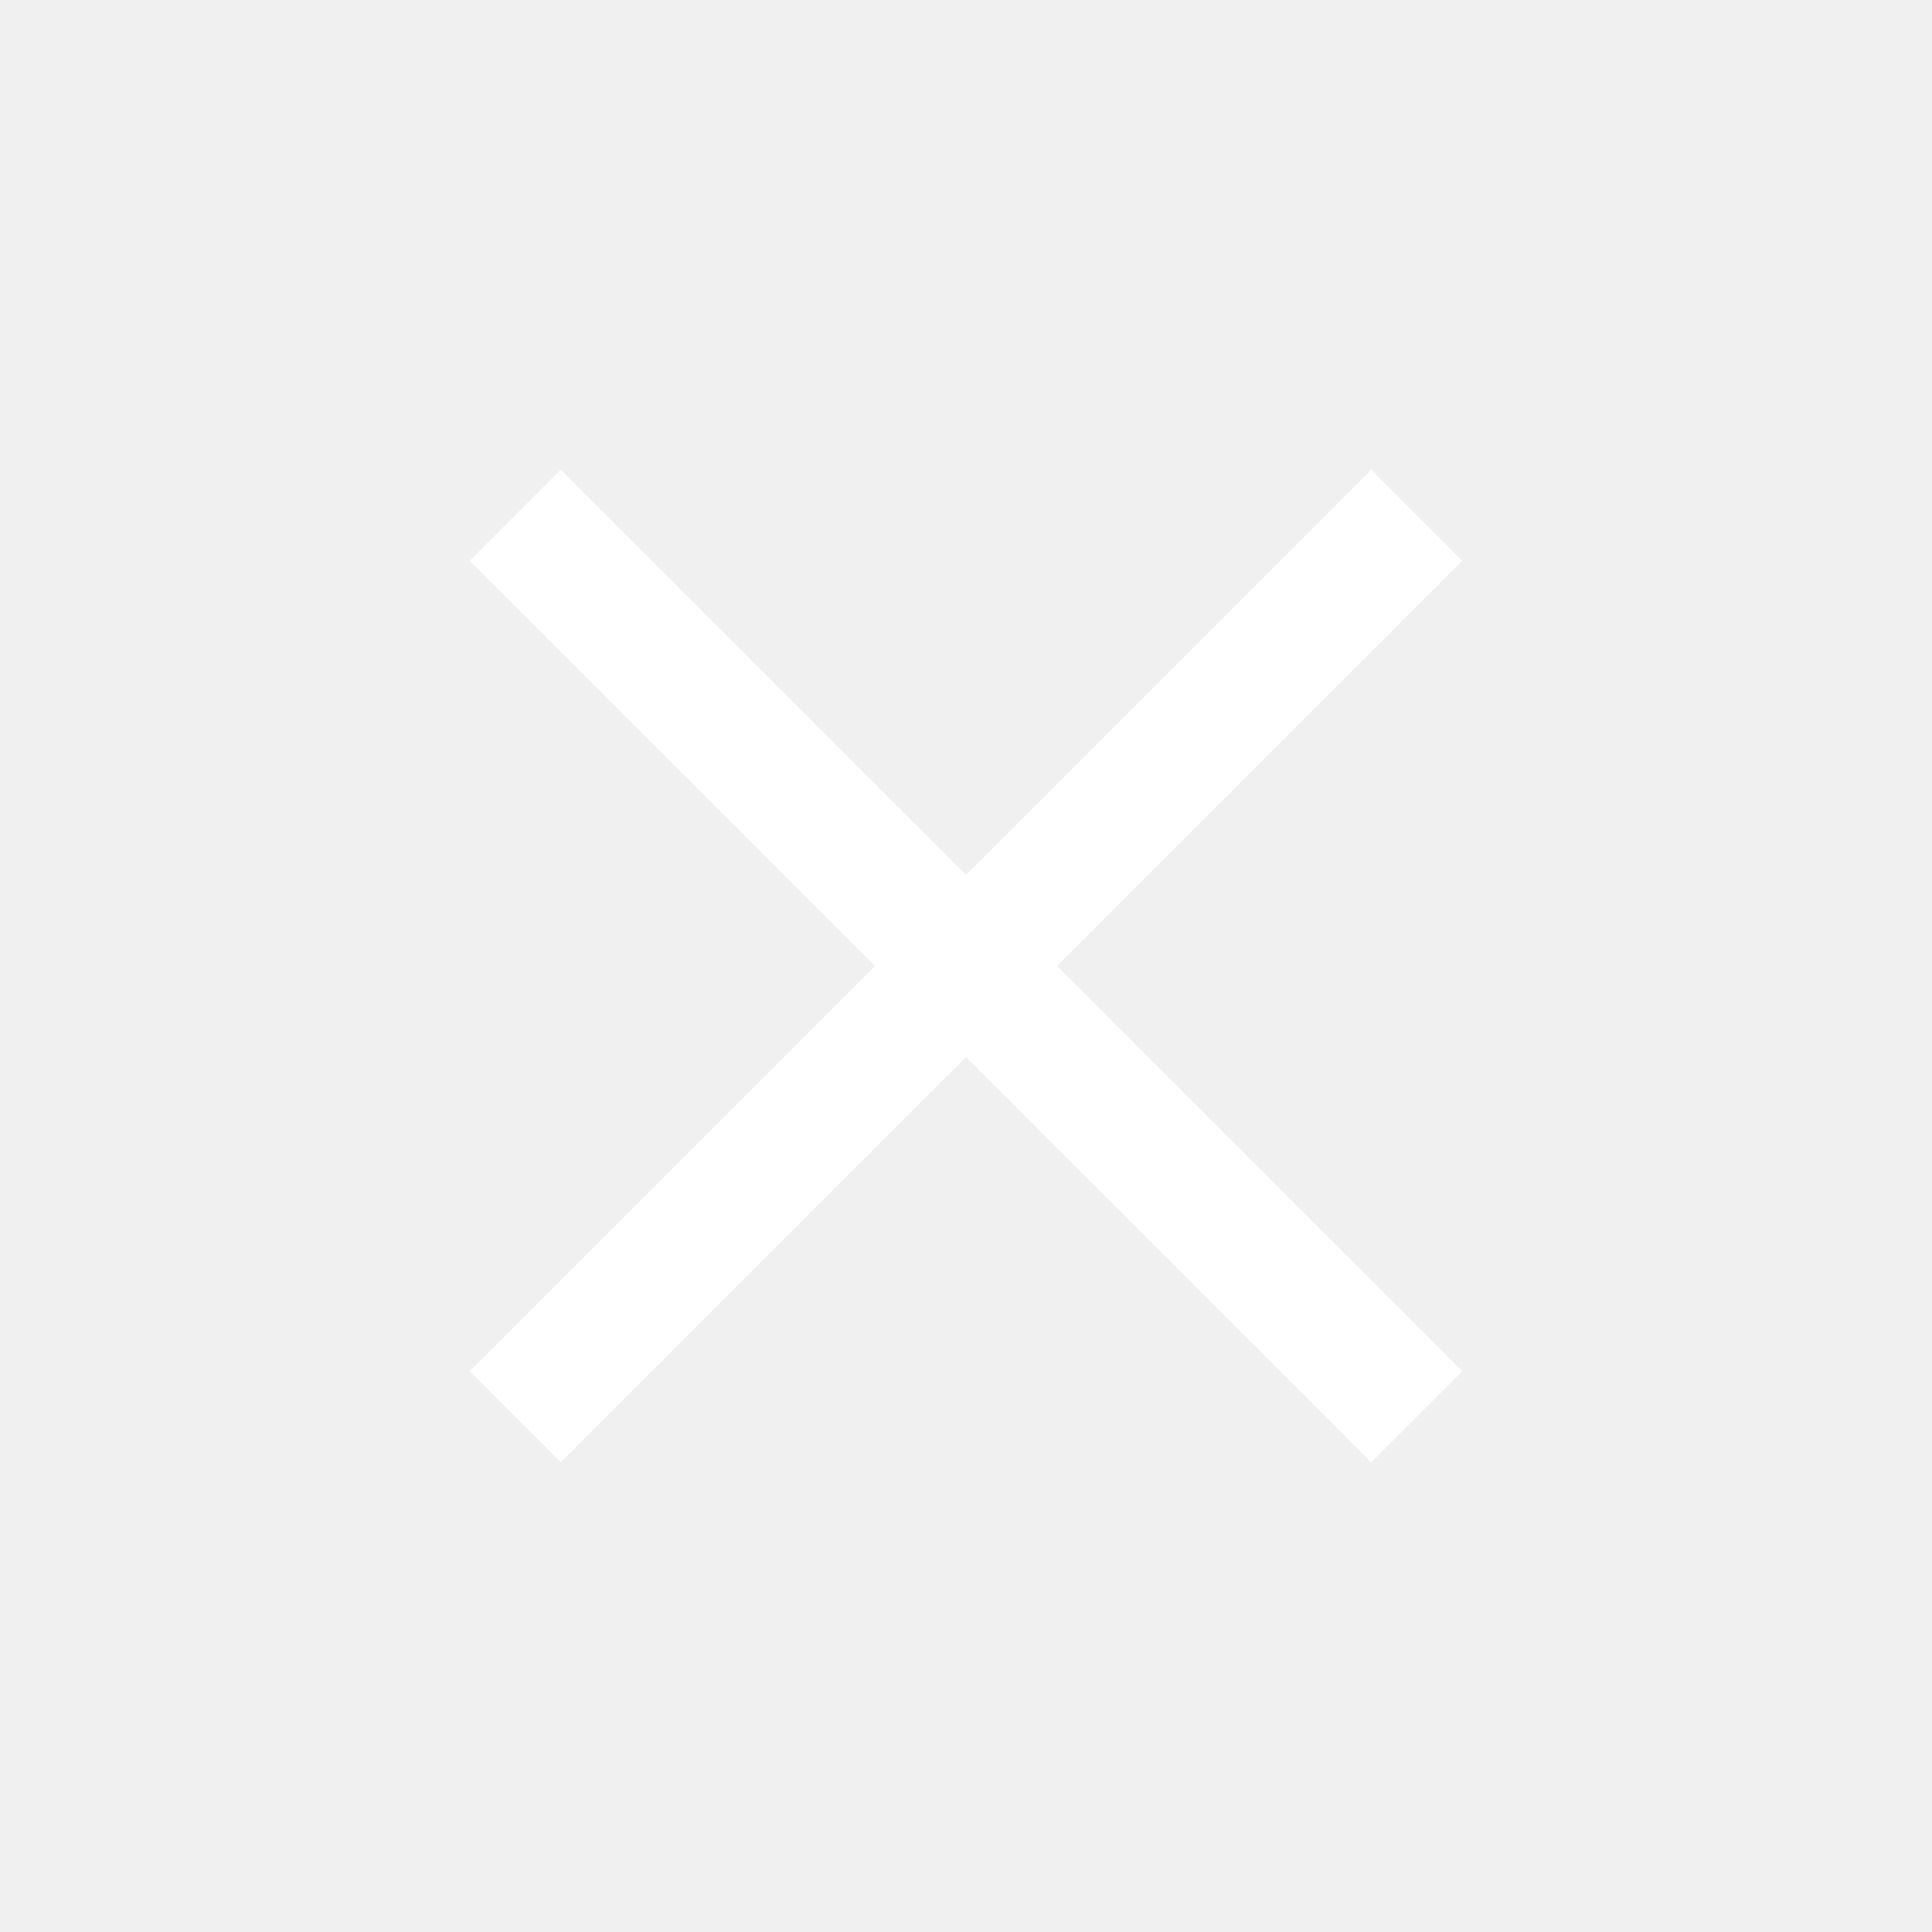
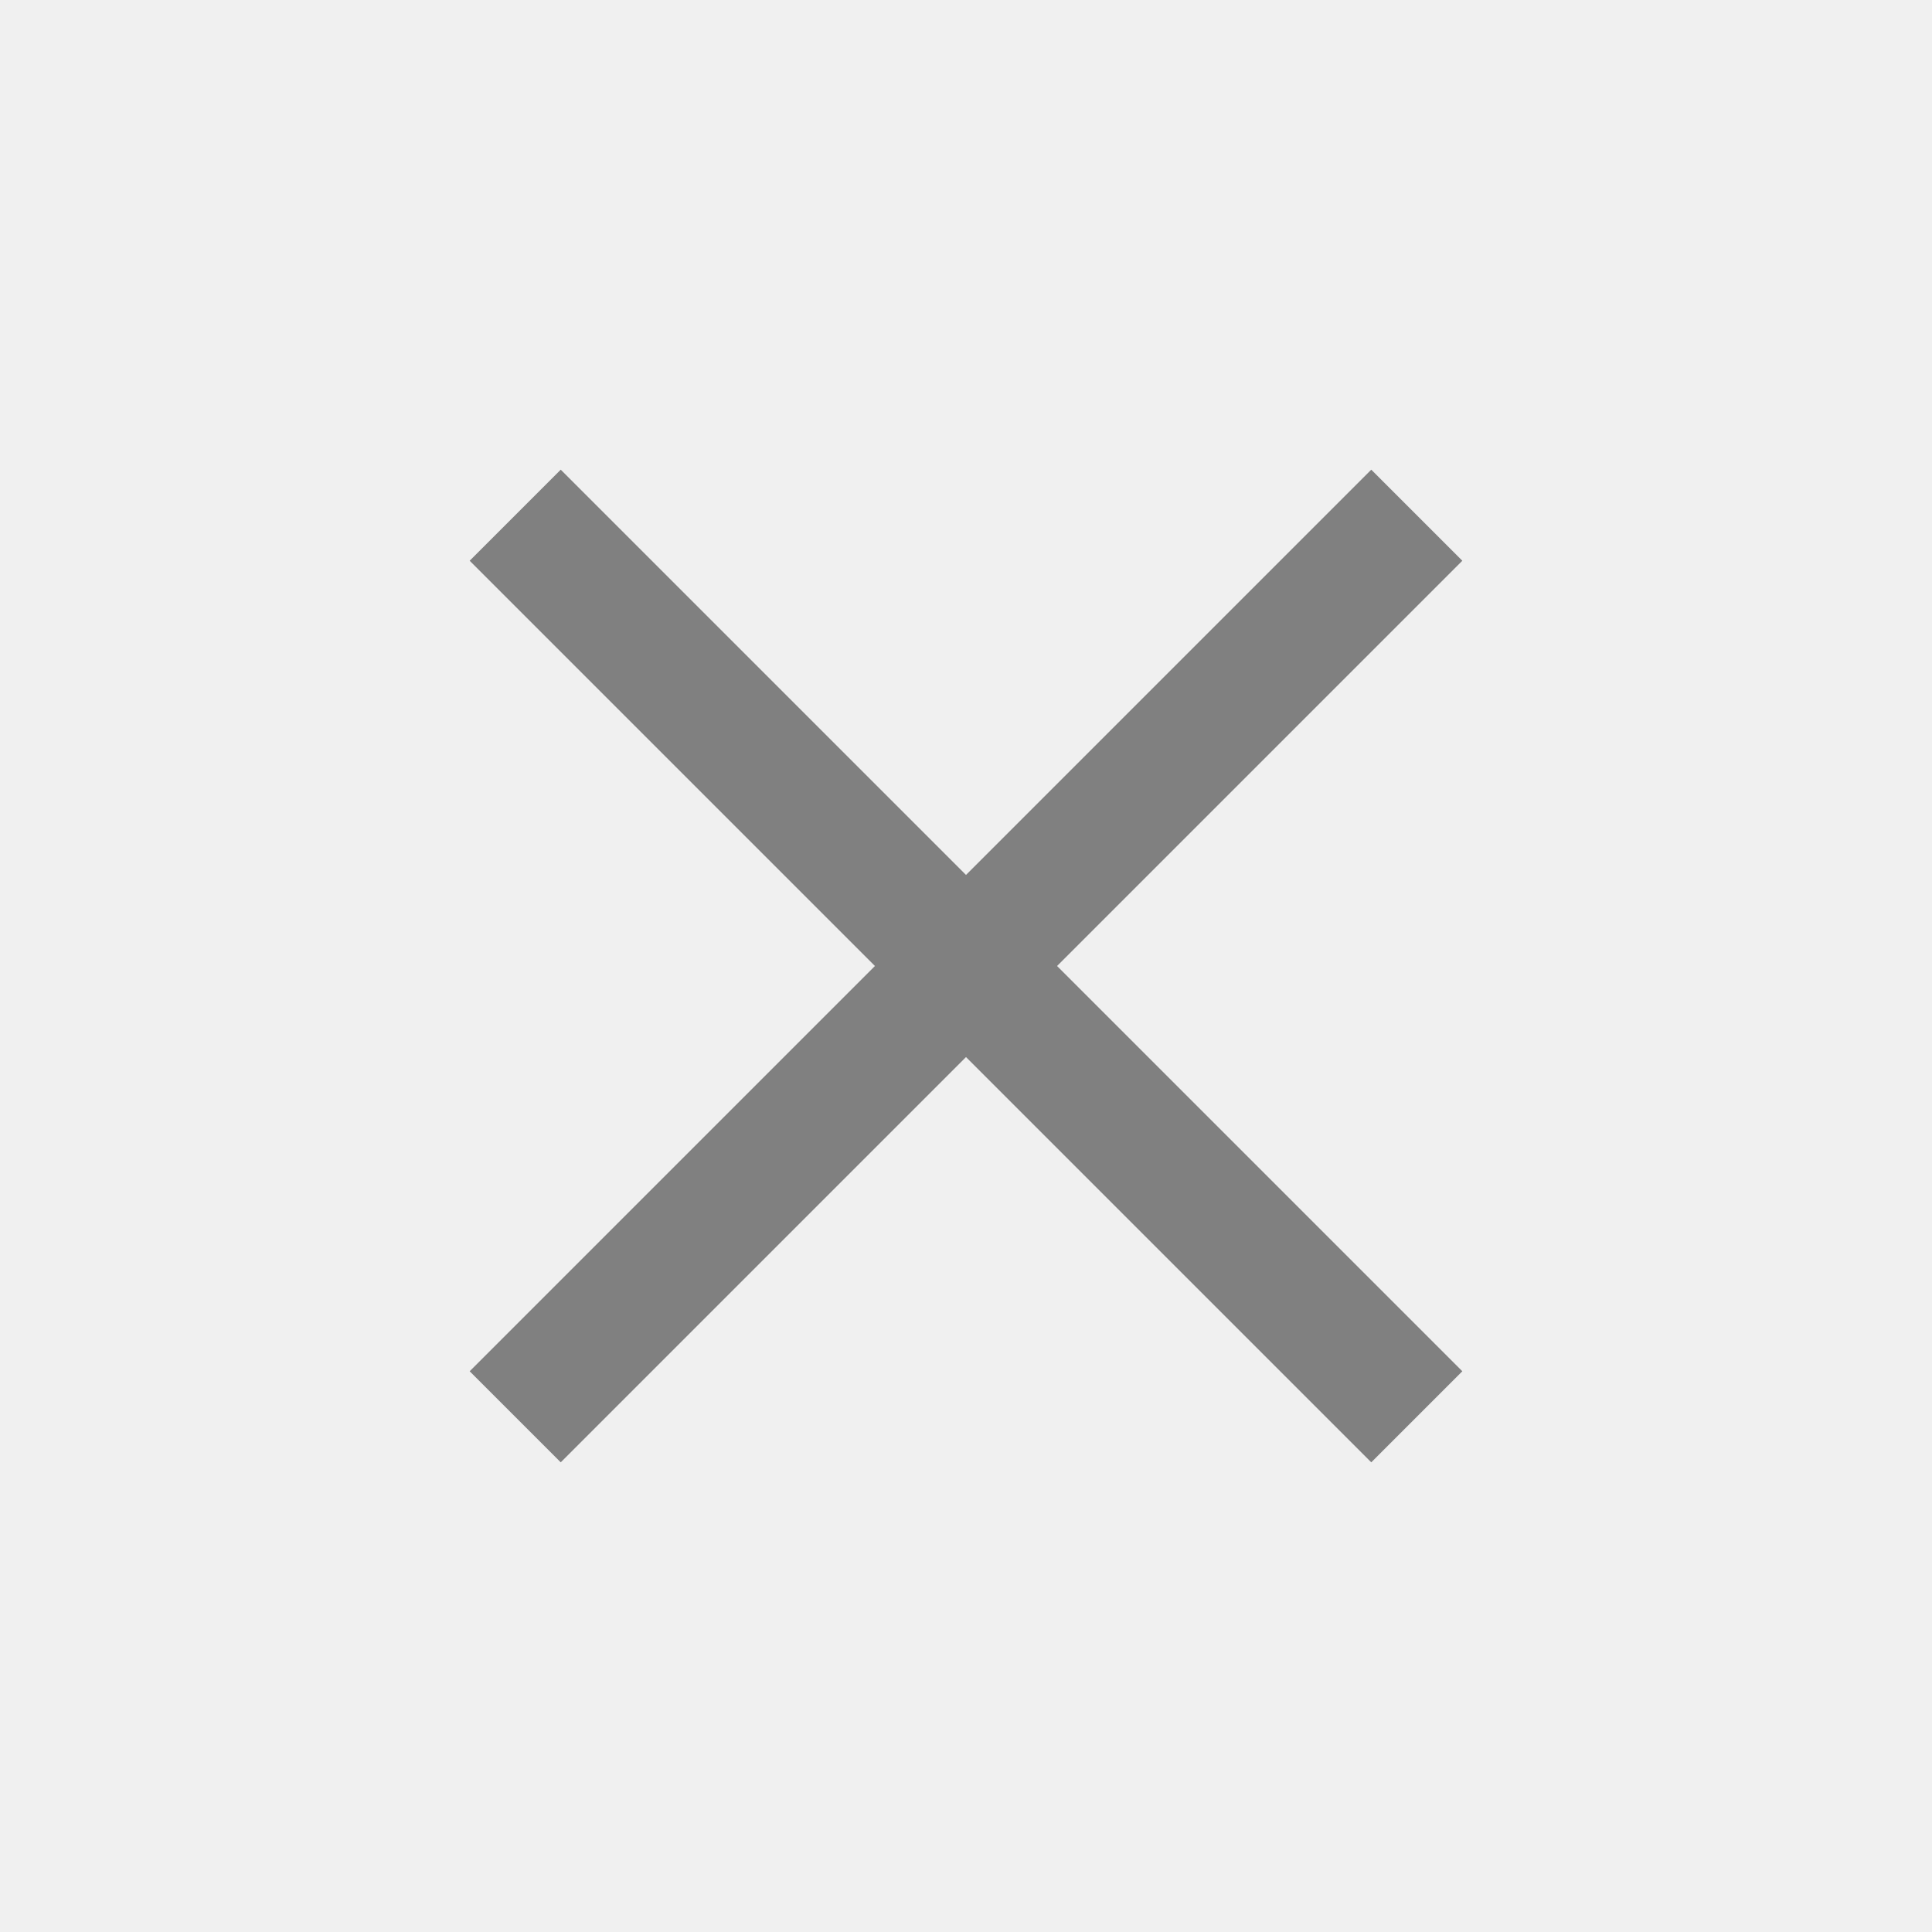
<svg xmlns="http://www.w3.org/2000/svg" width="30" height="30" viewBox="0 0 30 30" fill="none">
-   <path d="M8 8L22 22" stroke="white" stroke-width="2" />
-   <path d="M8 22L22 8" stroke="white" stroke-width="2" />
+   <path d="M8 8L22 22" stroke="grey" stroke-width="2" />
+   <path d="M8 22L22 8" stroke="grey" stroke-width="2" />
</svg>
